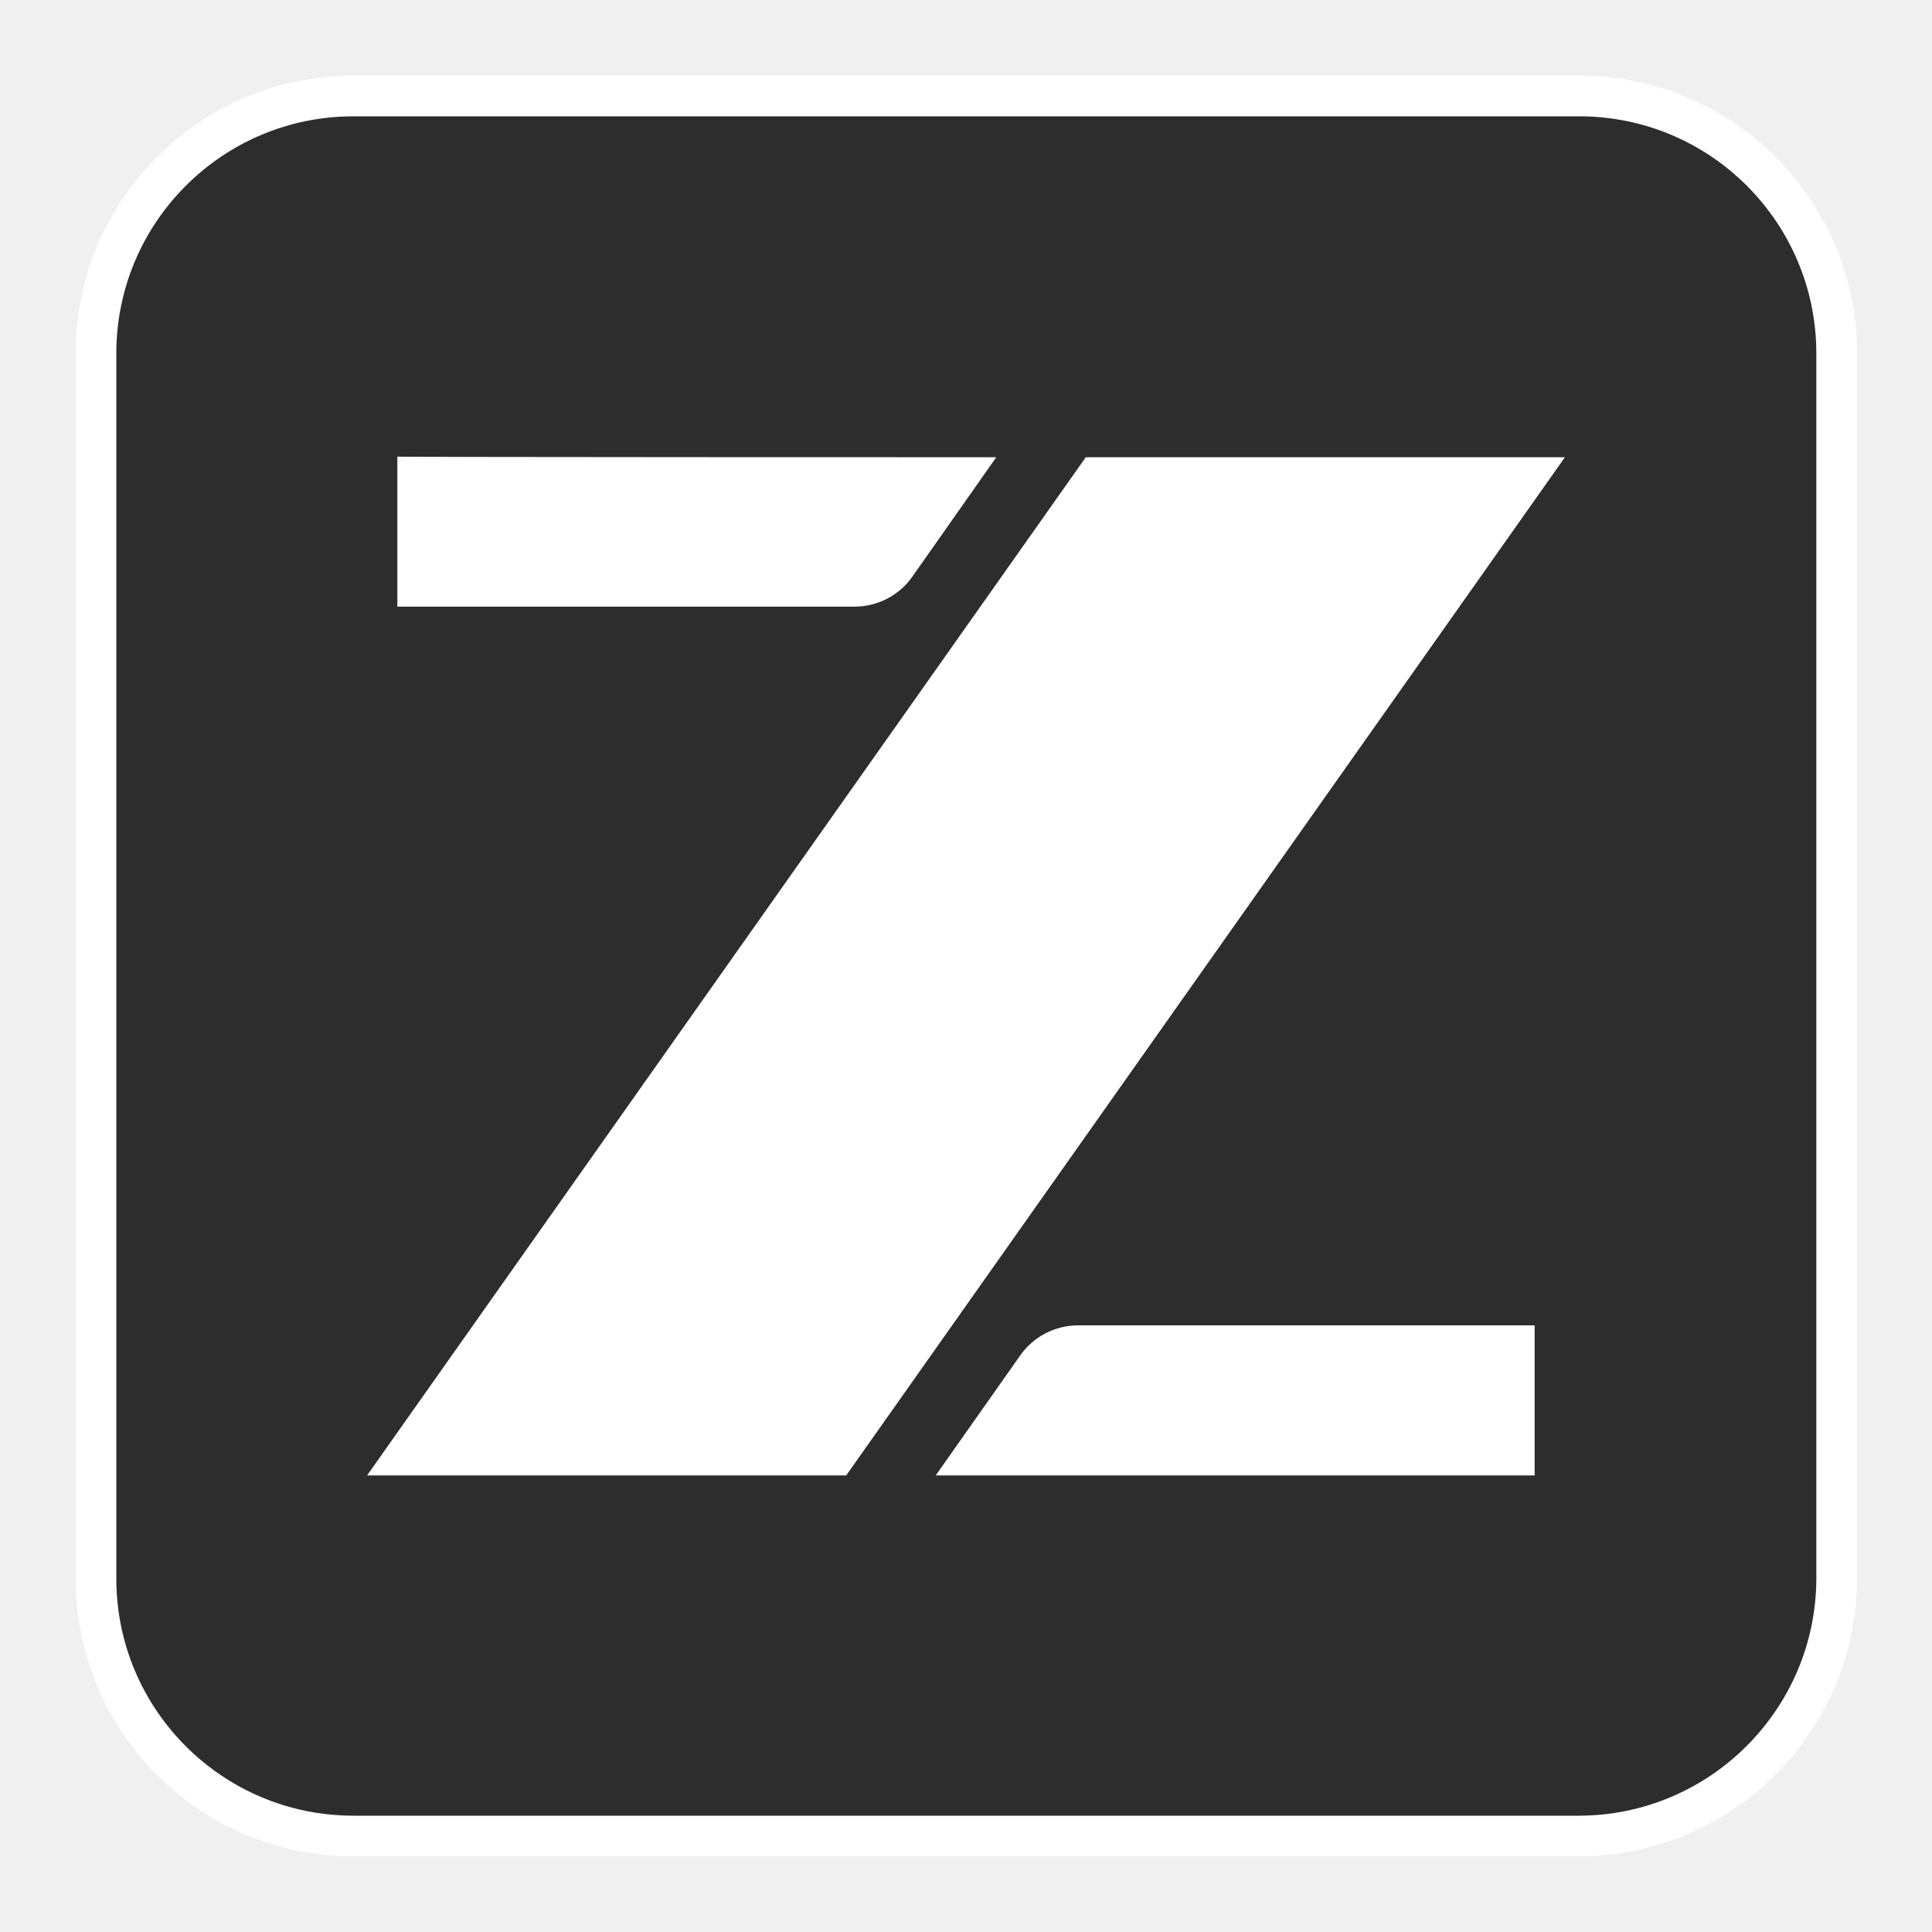
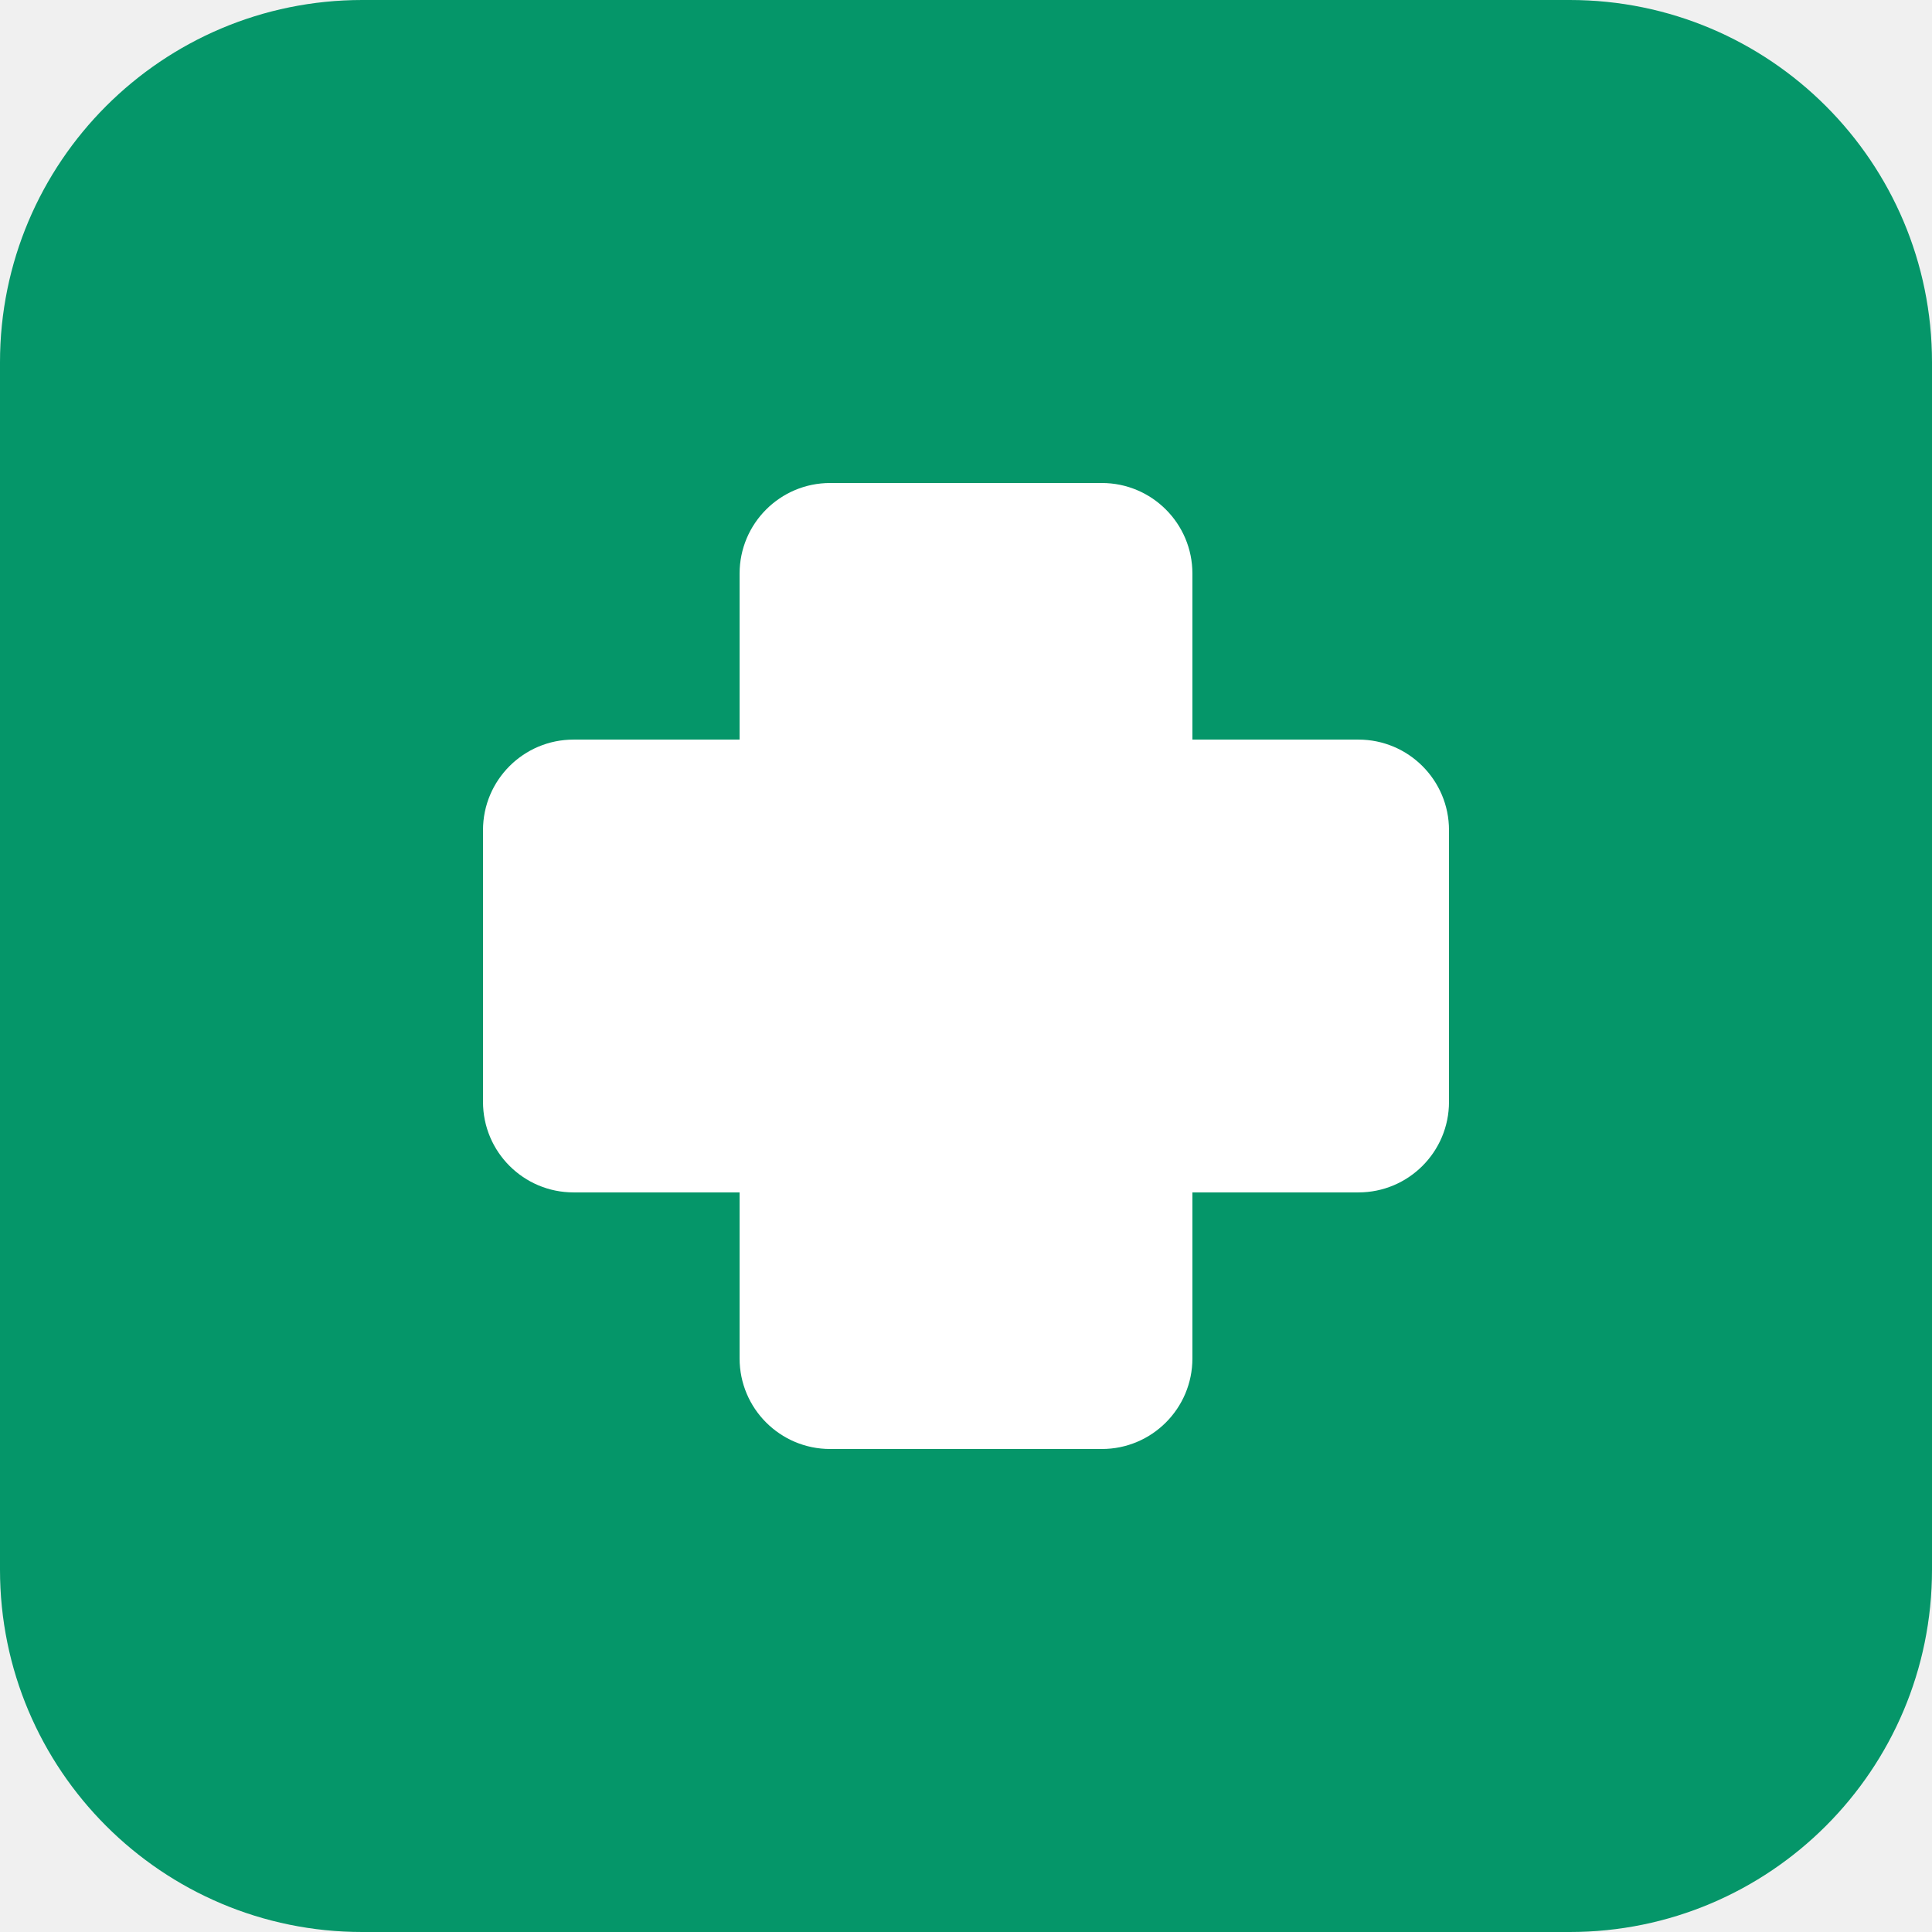
- <svg xmlns="http://www.w3.org/2000/svg" version="1.1" x="0px" y="0px" viewBox="0 0 30 30" style="enable-background:new 0 0 30 30;" xml:space="preserve">
-   <defs>
-     <style type="text/css">
-     .st194{fill:#2D2D2D;stroke:#FFFFFF;stroke-width:0.632;stroke-miterlimit:10;}
-     .st23{fill:#FFFFFF;}
- 
-     .z-breathe {
-       animation: breathe 2.5s ease-in-out infinite;
-     }
- 
-     @keyframes breathe {
-       0%, 100% { opacity: 0.7; }
-       50% { opacity: 1; }
-     }
-   </style>
-   </defs>
-   <g>
-     <path class="st194" d="M24.51,28.51H5.49c-2.21,0-4-1.79-4-4V5.49c0-2.21,1.79-4,4-4h19.03c2.21,0,4,1.79,4,4v19.03     C28.51,26.72,26.72,28.51,24.51,28.51z" />
-     <g class="z-breathe">
-       <path class="st23" d="M15.47,7.1l-1.3,1.85c-0.2,0.29-0.54,0.47-0.9,0.47h-7.1V7.09C6.16,7.1,15.47,7.1,15.47,7.1z" />
-       <polygon class="st23" points="24.3,7.1 13.14,22.91 5.7,22.91 16.86,7.1" />
-       <path class="st23" d="M14.53,22.91l1.31-1.86c0.2-0.29,0.54-0.47,0.9-0.47h7.09v2.33H14.53z" />
-     </g>
-   </g>
+ <svg xmlns="http://www.w3.org/2000/svg" viewBox="0 0 512 512" fill="none">
+   <rect width="512" height="512" rx="96" fill="#059669" />
+   <rect x="196" y="128" width="120" height="256" rx="24" fill="white" />
+   <rect x="128" y="196" width="256" height="120" rx="24" fill="white" />
</svg>
